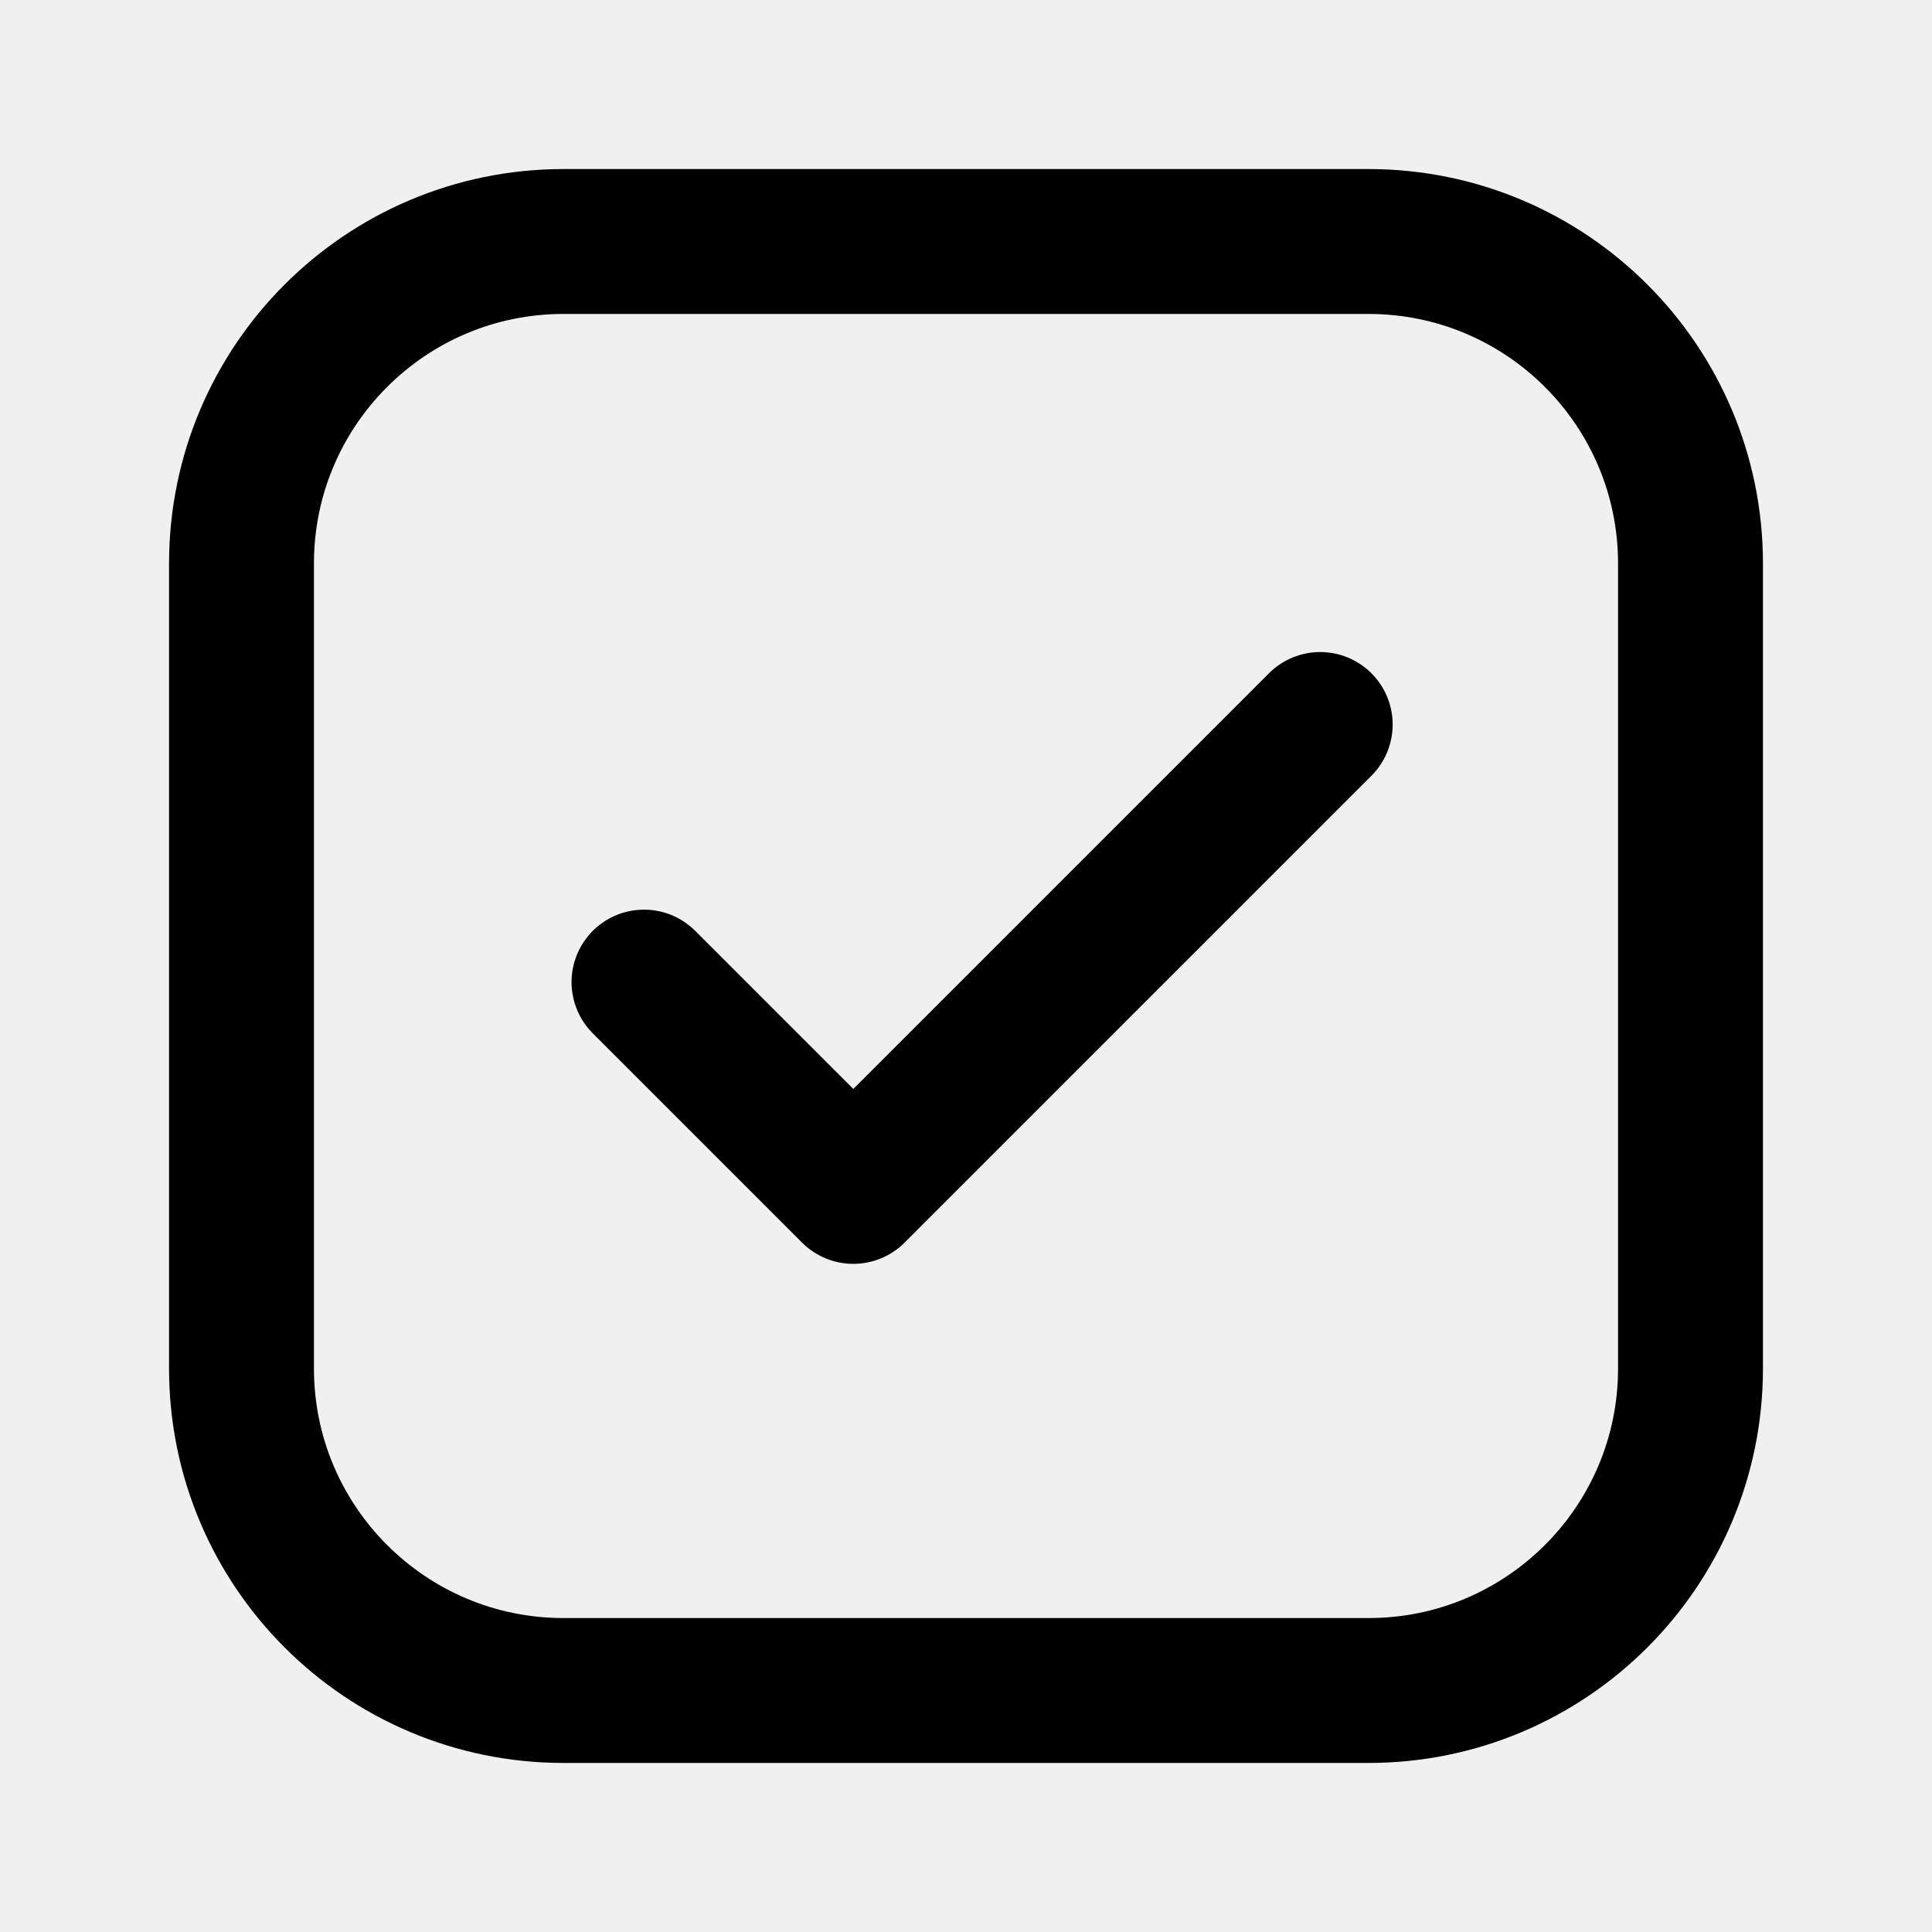
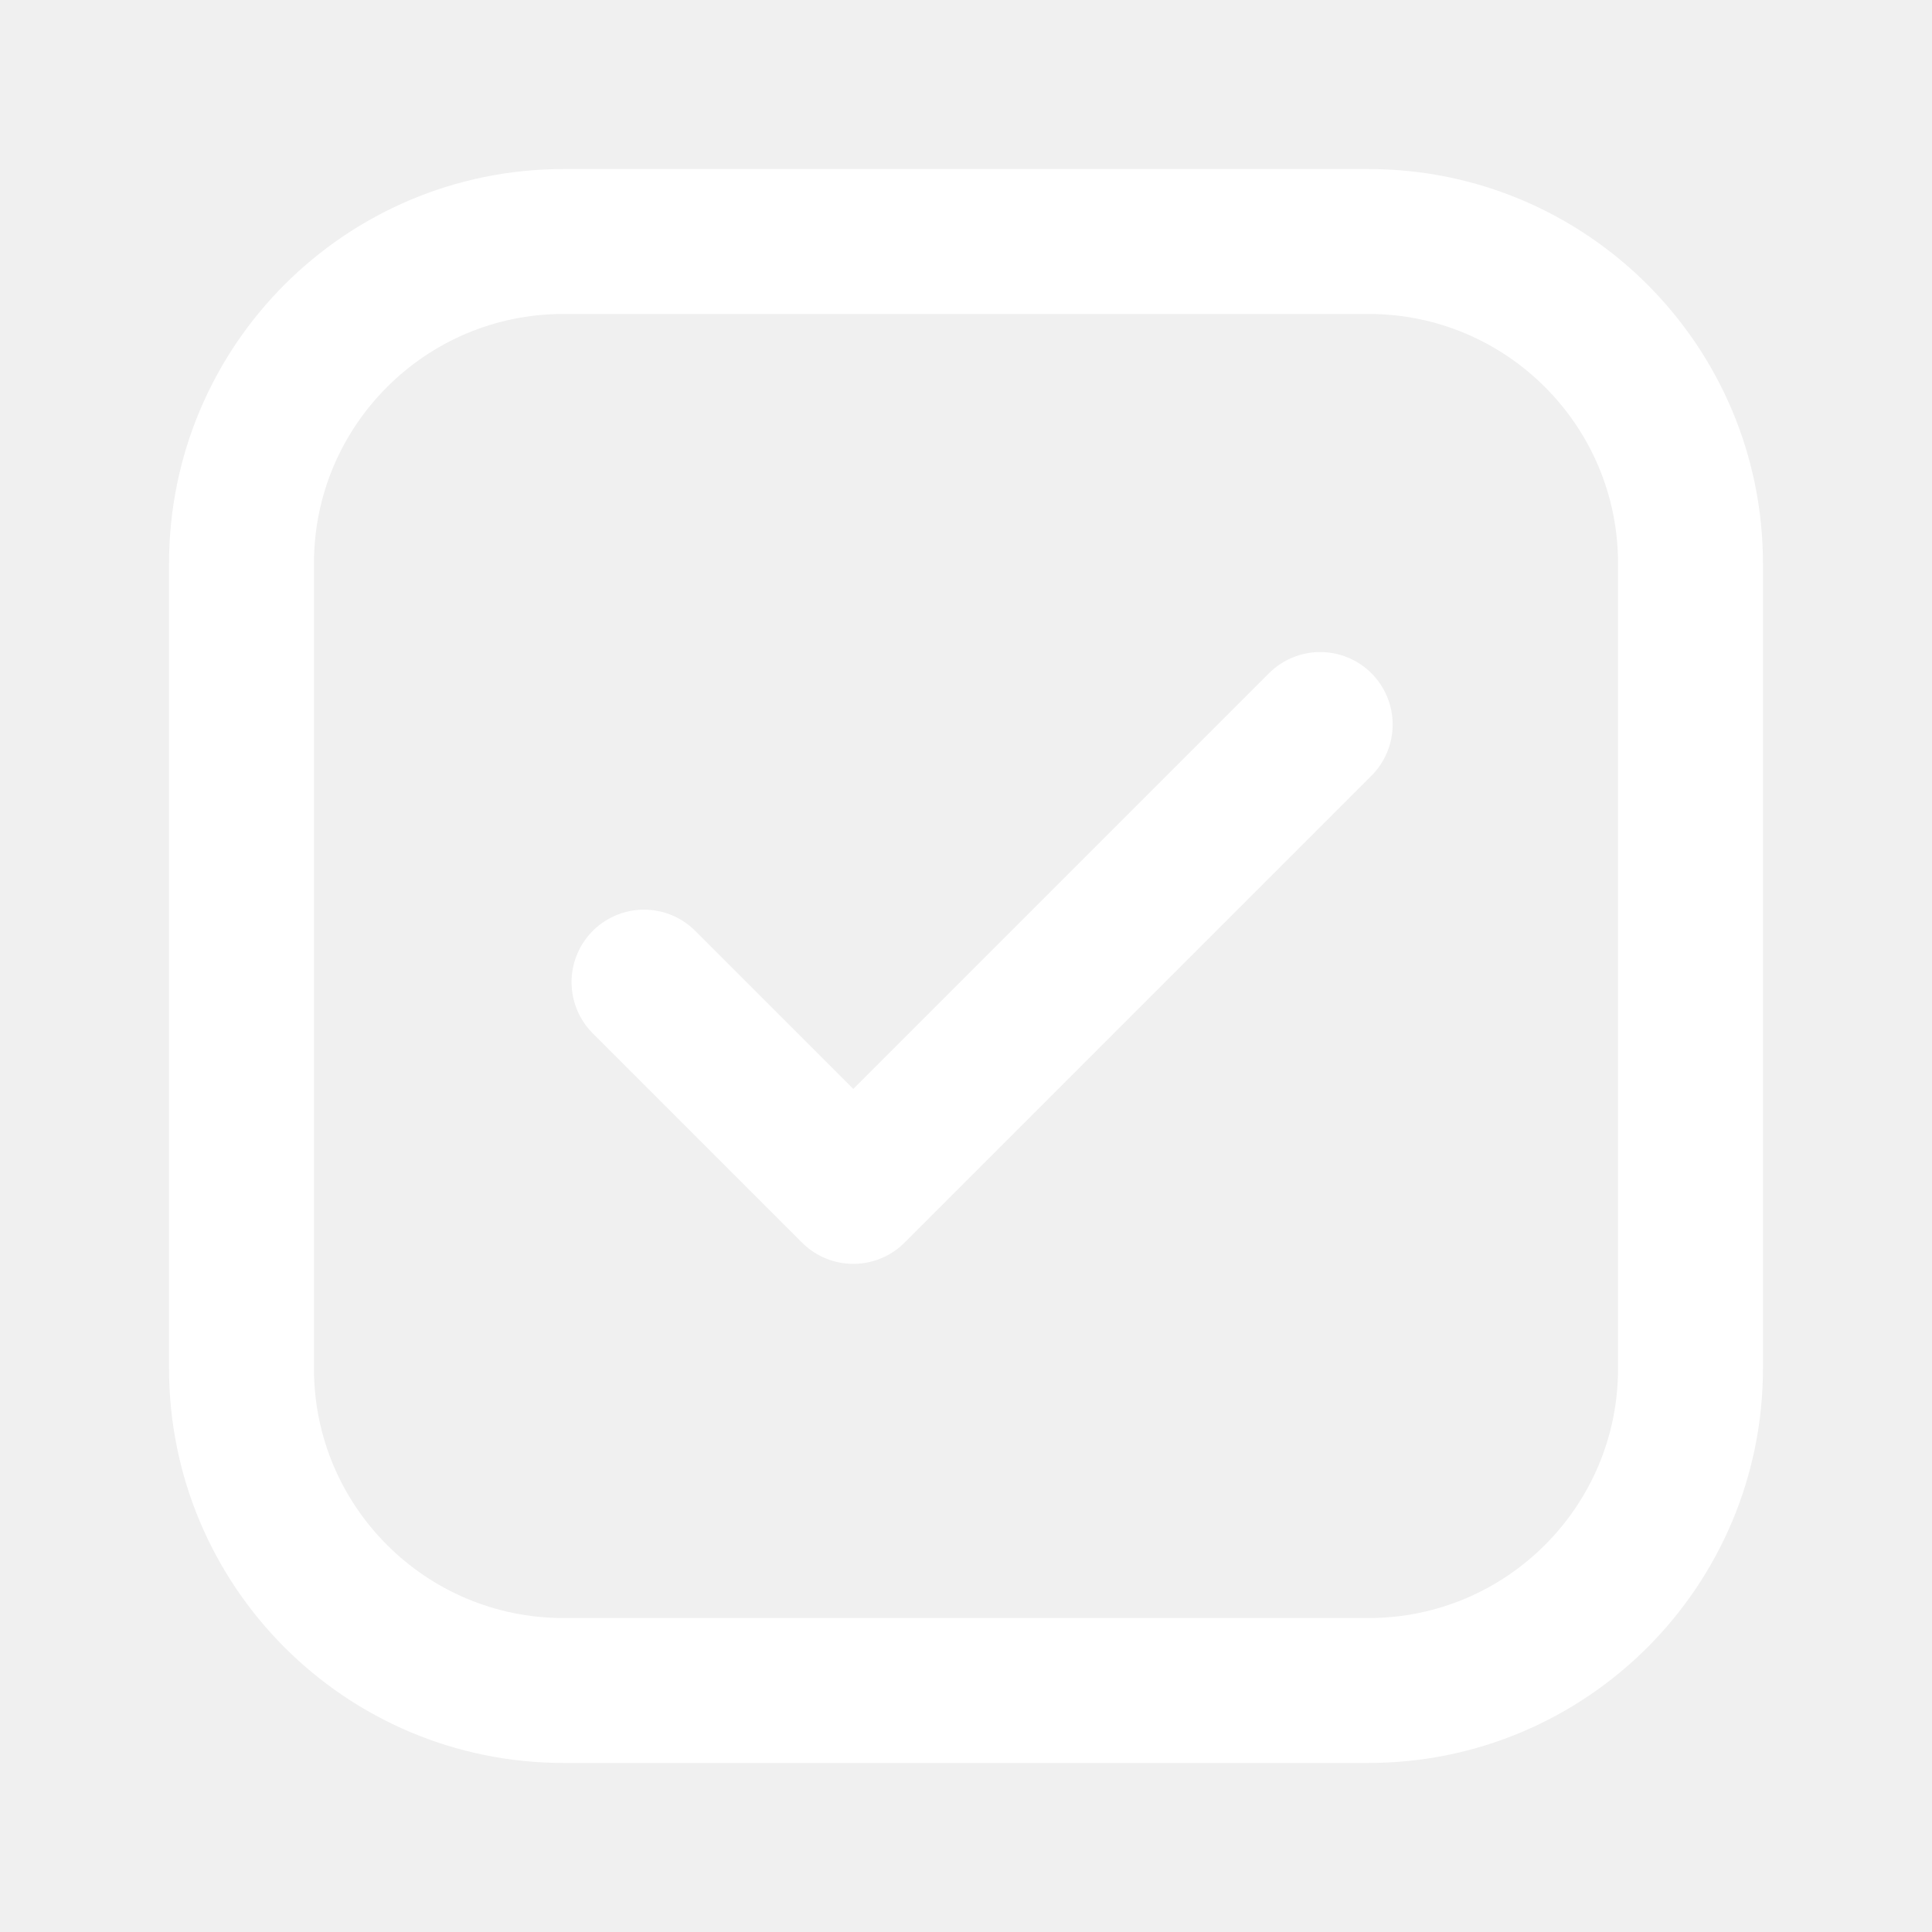
<svg xmlns="http://www.w3.org/2000/svg" viewBox="0 0 24 24" fill="none" aria-hidden="true">
-   <rect x="3" y="3" width="18" height="18" rx="4" ry="4" stroke="currentColor" stroke-width="1.8" stroke-linecap="round" stroke-linejoin="round" />
-   <path d="M8 12.2l2.6 2.6L16.4 9" stroke="currentColor" stroke-width="1.8" stroke-linecap="round" stroke-linejoin="round" />
+   <rect x="3" y="3" width="18" height="18" rx="4" ry="4" stroke="#FFFFFF" stroke-width="1.8" stroke-linecap="round" stroke-linejoin="round" />
+   <path d="M8 12.2l2.6 2.6L16.4 9" stroke="#FFFFFF" stroke-width="1.8" stroke-linecap="round" stroke-linejoin="round" />
</svg>
